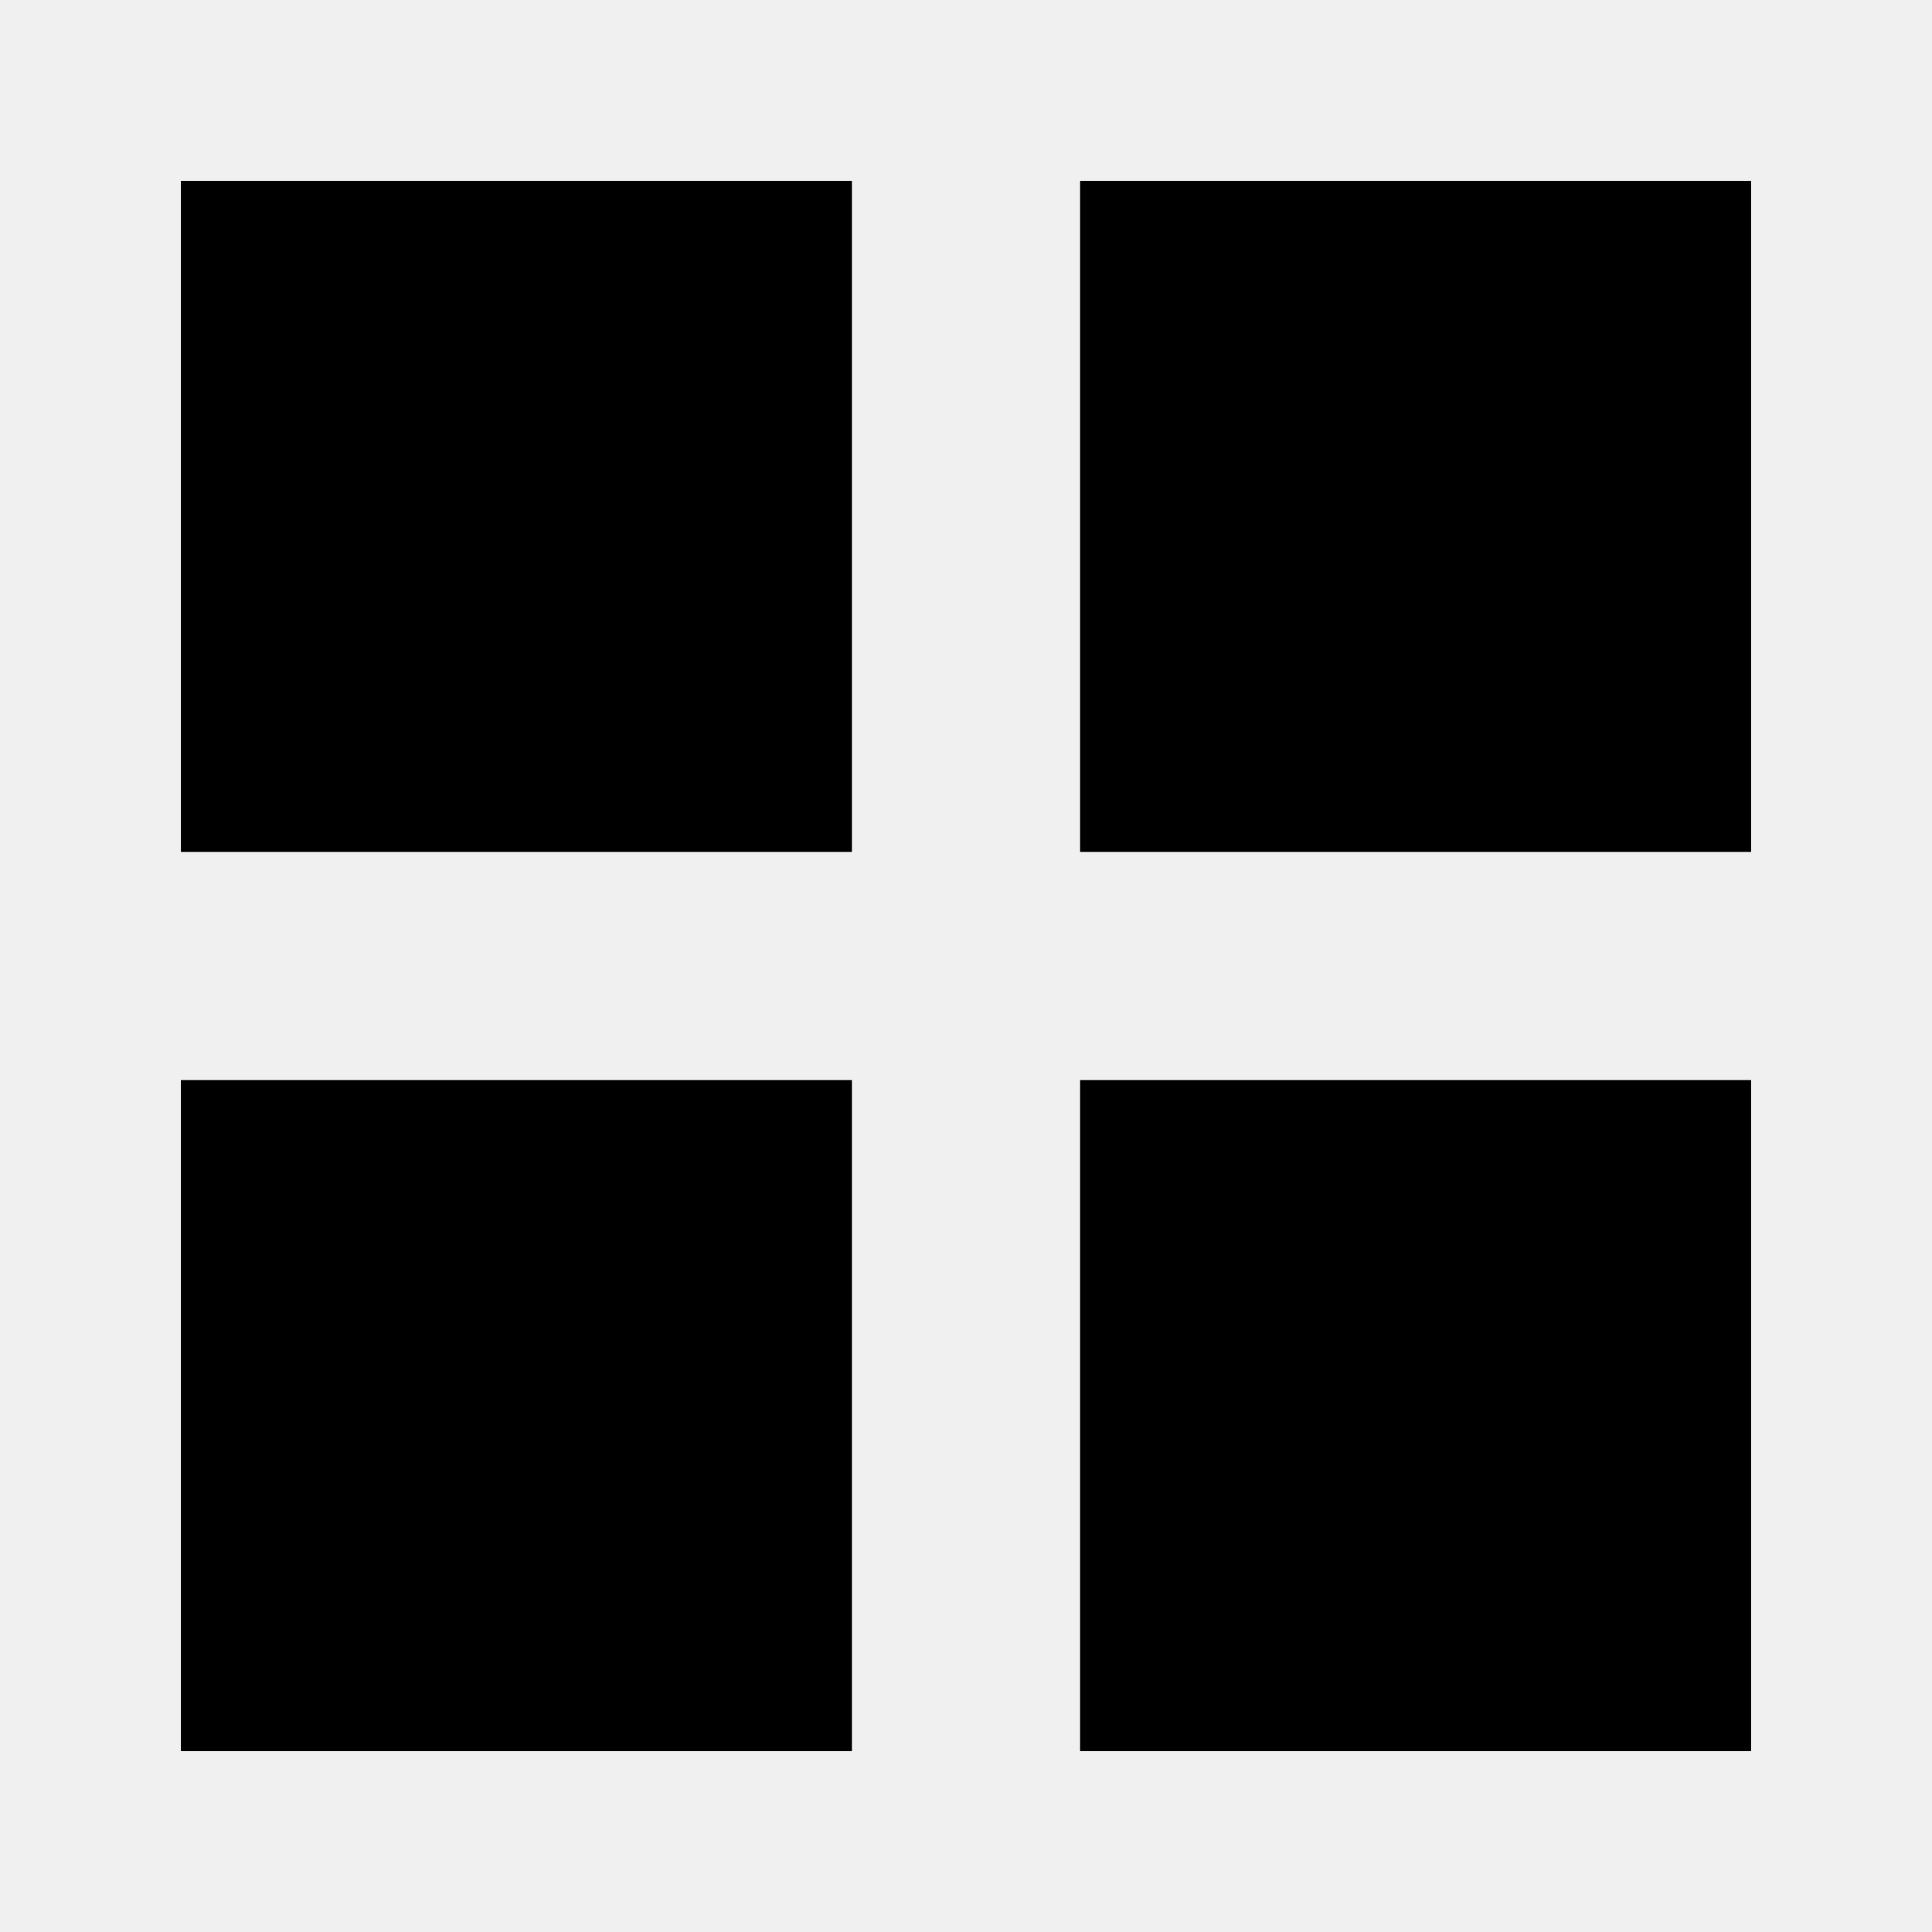
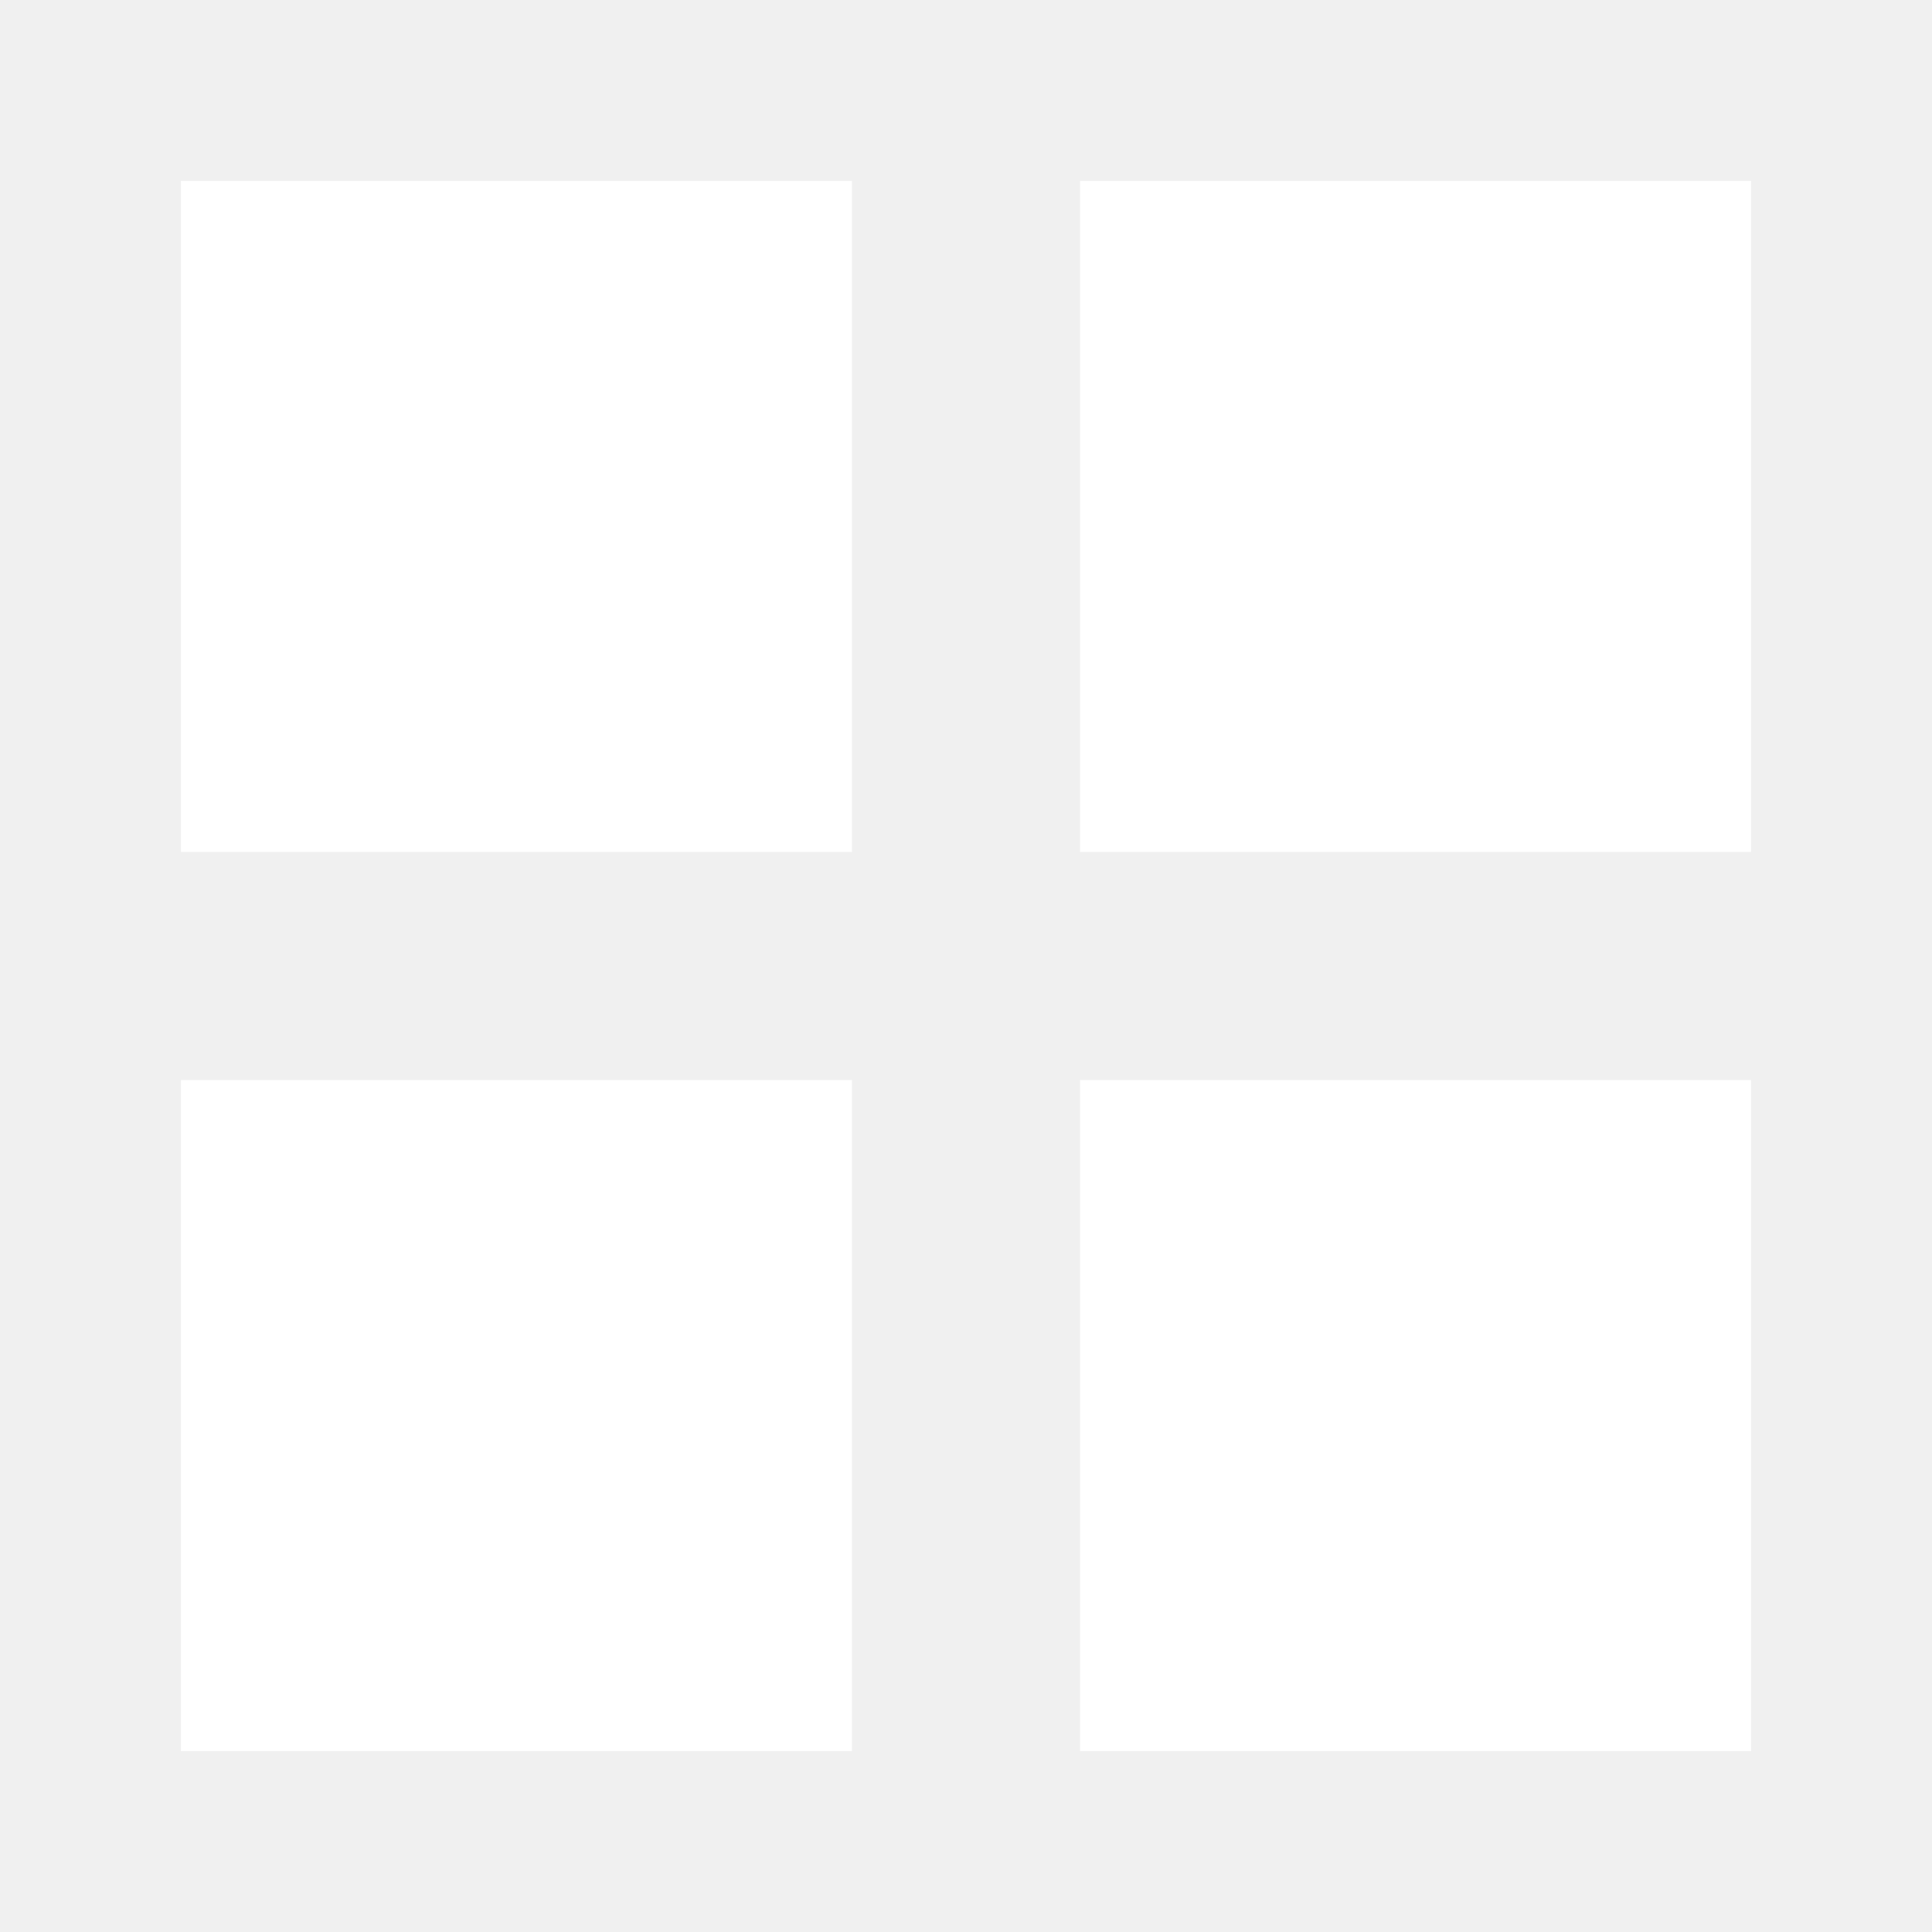
<svg xmlns="http://www.w3.org/2000/svg" version="1.1" id="Layer_1" x="0px" y="0px" width="500" height="500" viewBox="0 0 500 500" enable-background="new 0 0 480 480" xml:space="preserve">
  <defs id="defs13" />
-   <rect x="46.822" y="46.822" width="173.654" height="173.654" id="rect3" style="fill:#000000" />
-   <rect x="279.524" y="46.822" width="173.654" height="173.654" id="rect5" style="fill:#000000" />
-   <rect x="46.822" y="279.524" width="173.654" height="173.654" id="rect7" style="fill:#000000" />
-   <rect x="279.524" y="279.524" width="173.654" height="173.654" id="rect9" style="fill:#000000" />
+   <rect x="46.822" y="46.822" width="173.654" height="173.654" id="rect3" style="fill:#FFFFFF" />
+   <rect x="279.524" y="46.822" width="173.654" height="173.654" id="rect5" style="fill:#FFFFFF" />
+   <rect x="46.822" y="279.524" width="173.654" height="173.654" id="rect7" style="fill:#FFFFFF" />
+   <rect x="279.524" y="279.524" width="173.654" height="173.654" id="rect9" style="fill:#FFFFFF" />
</svg>
